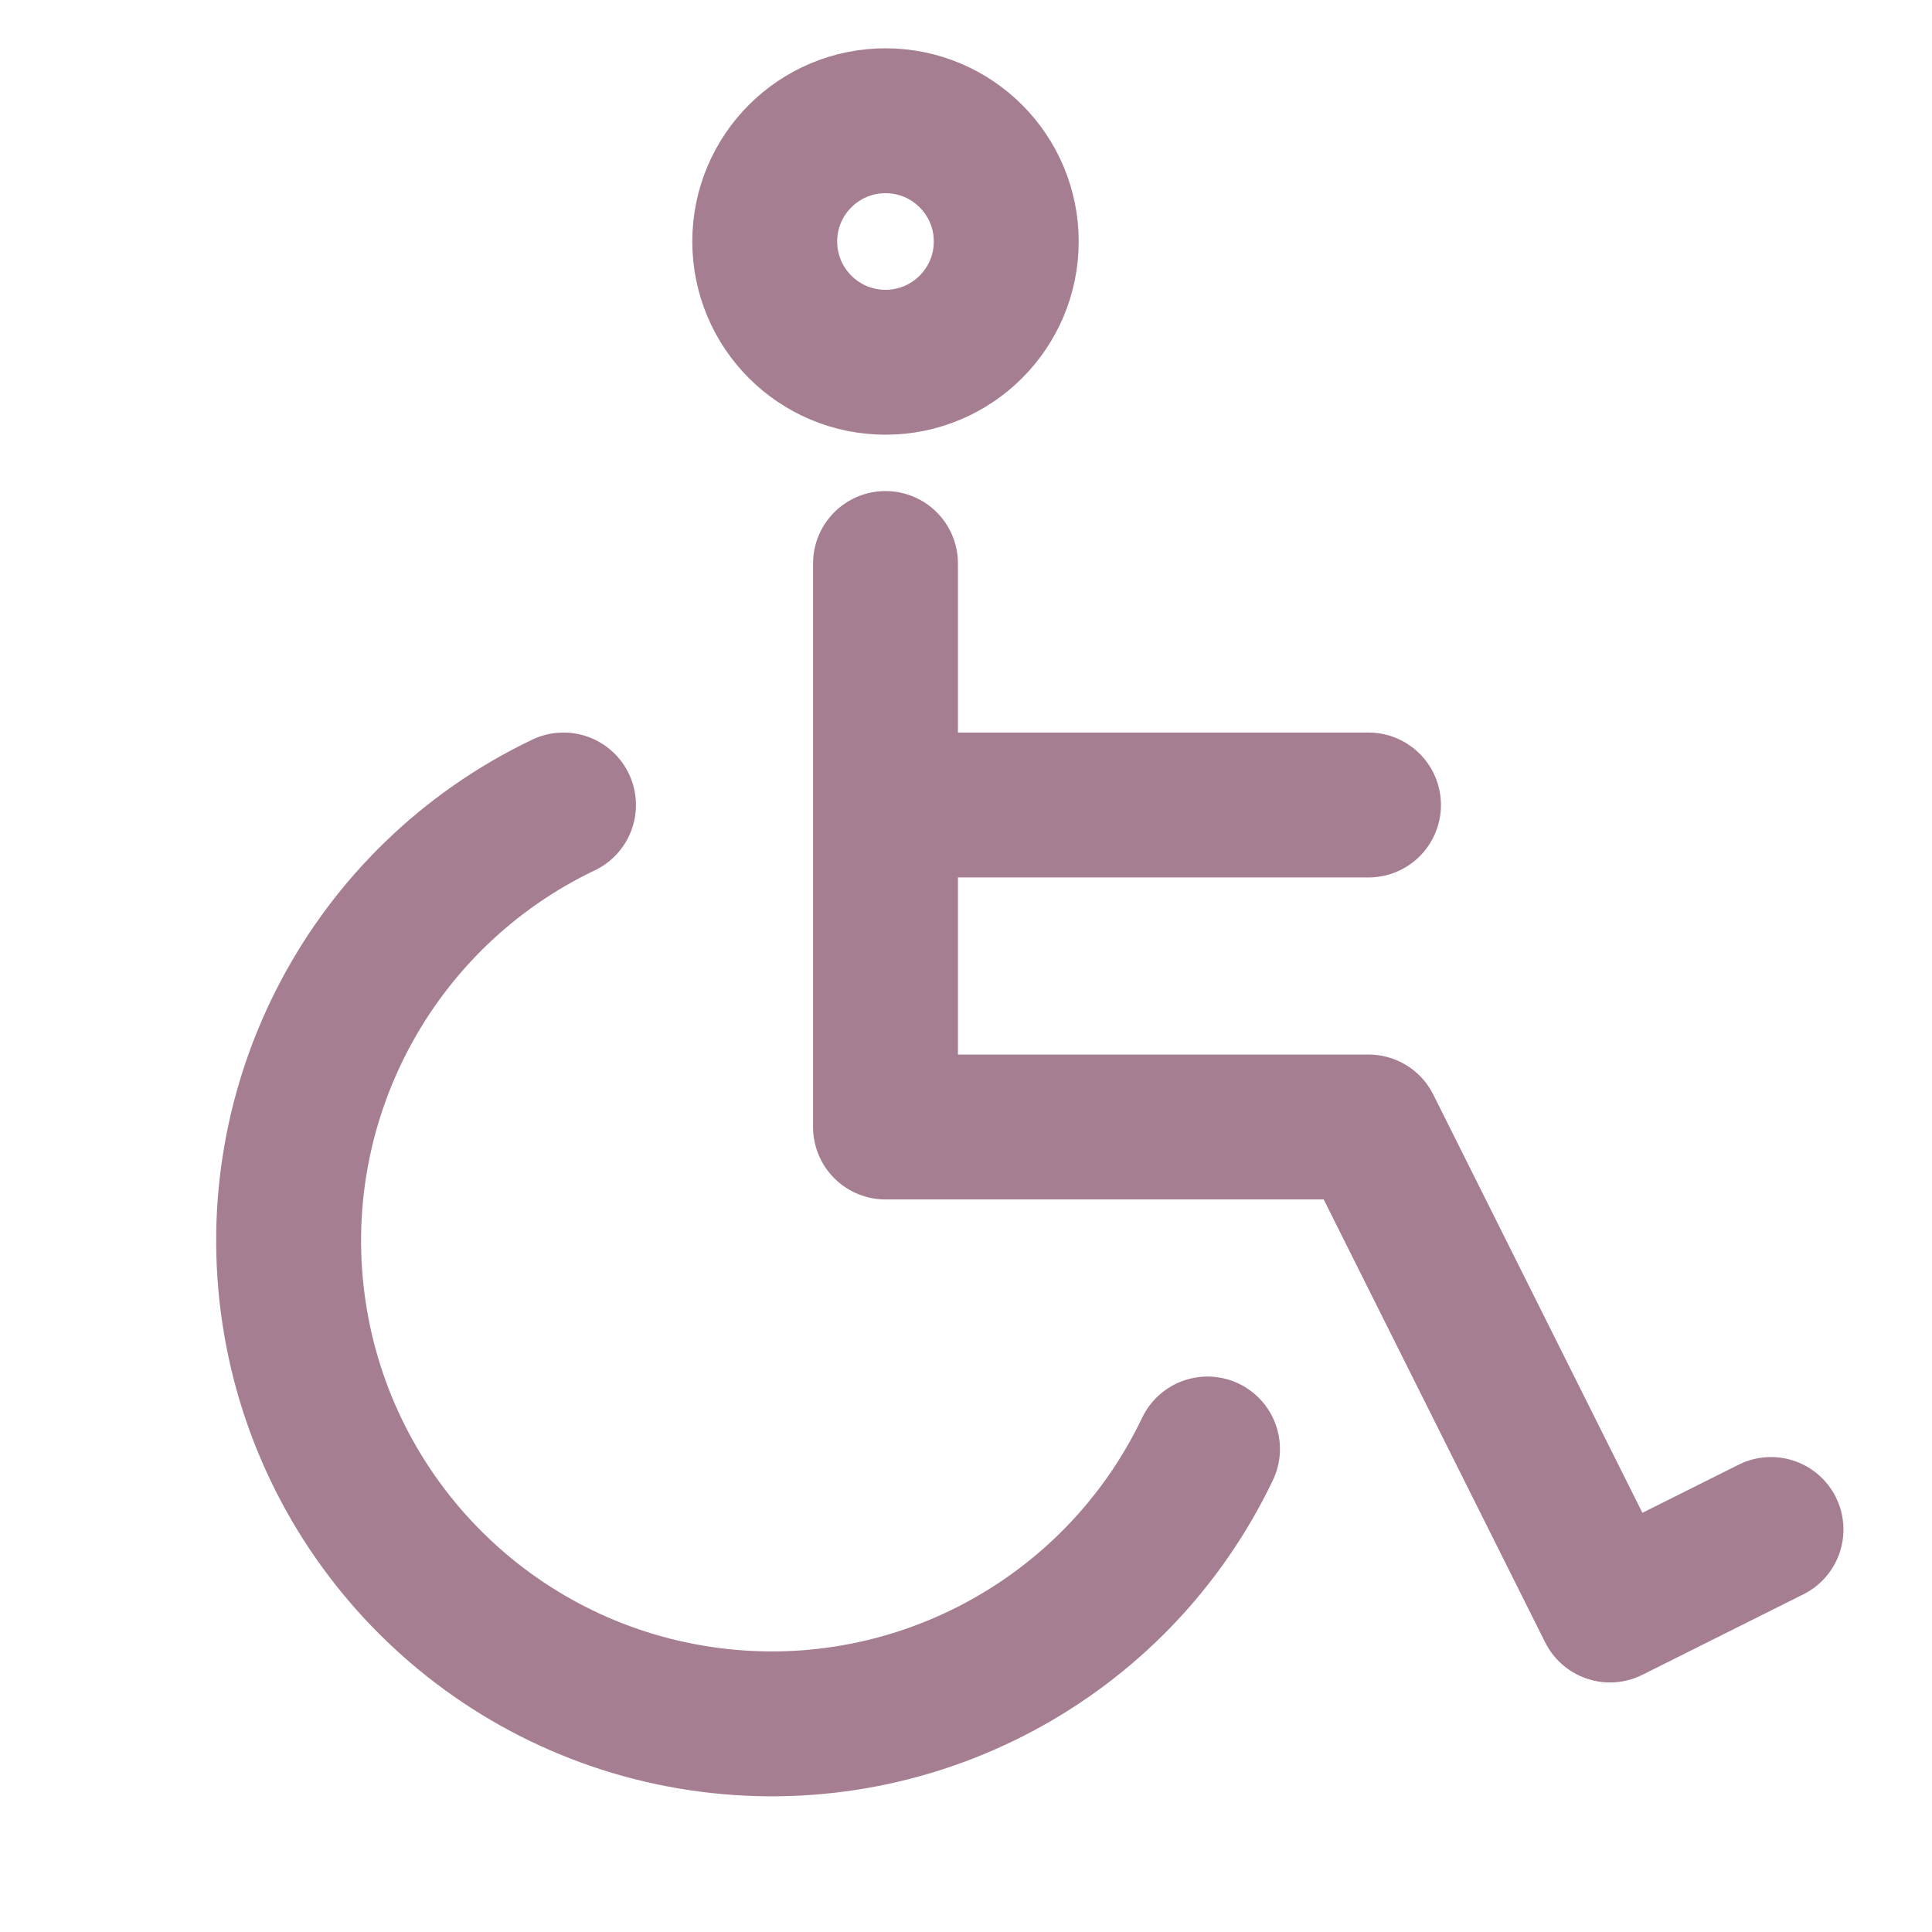
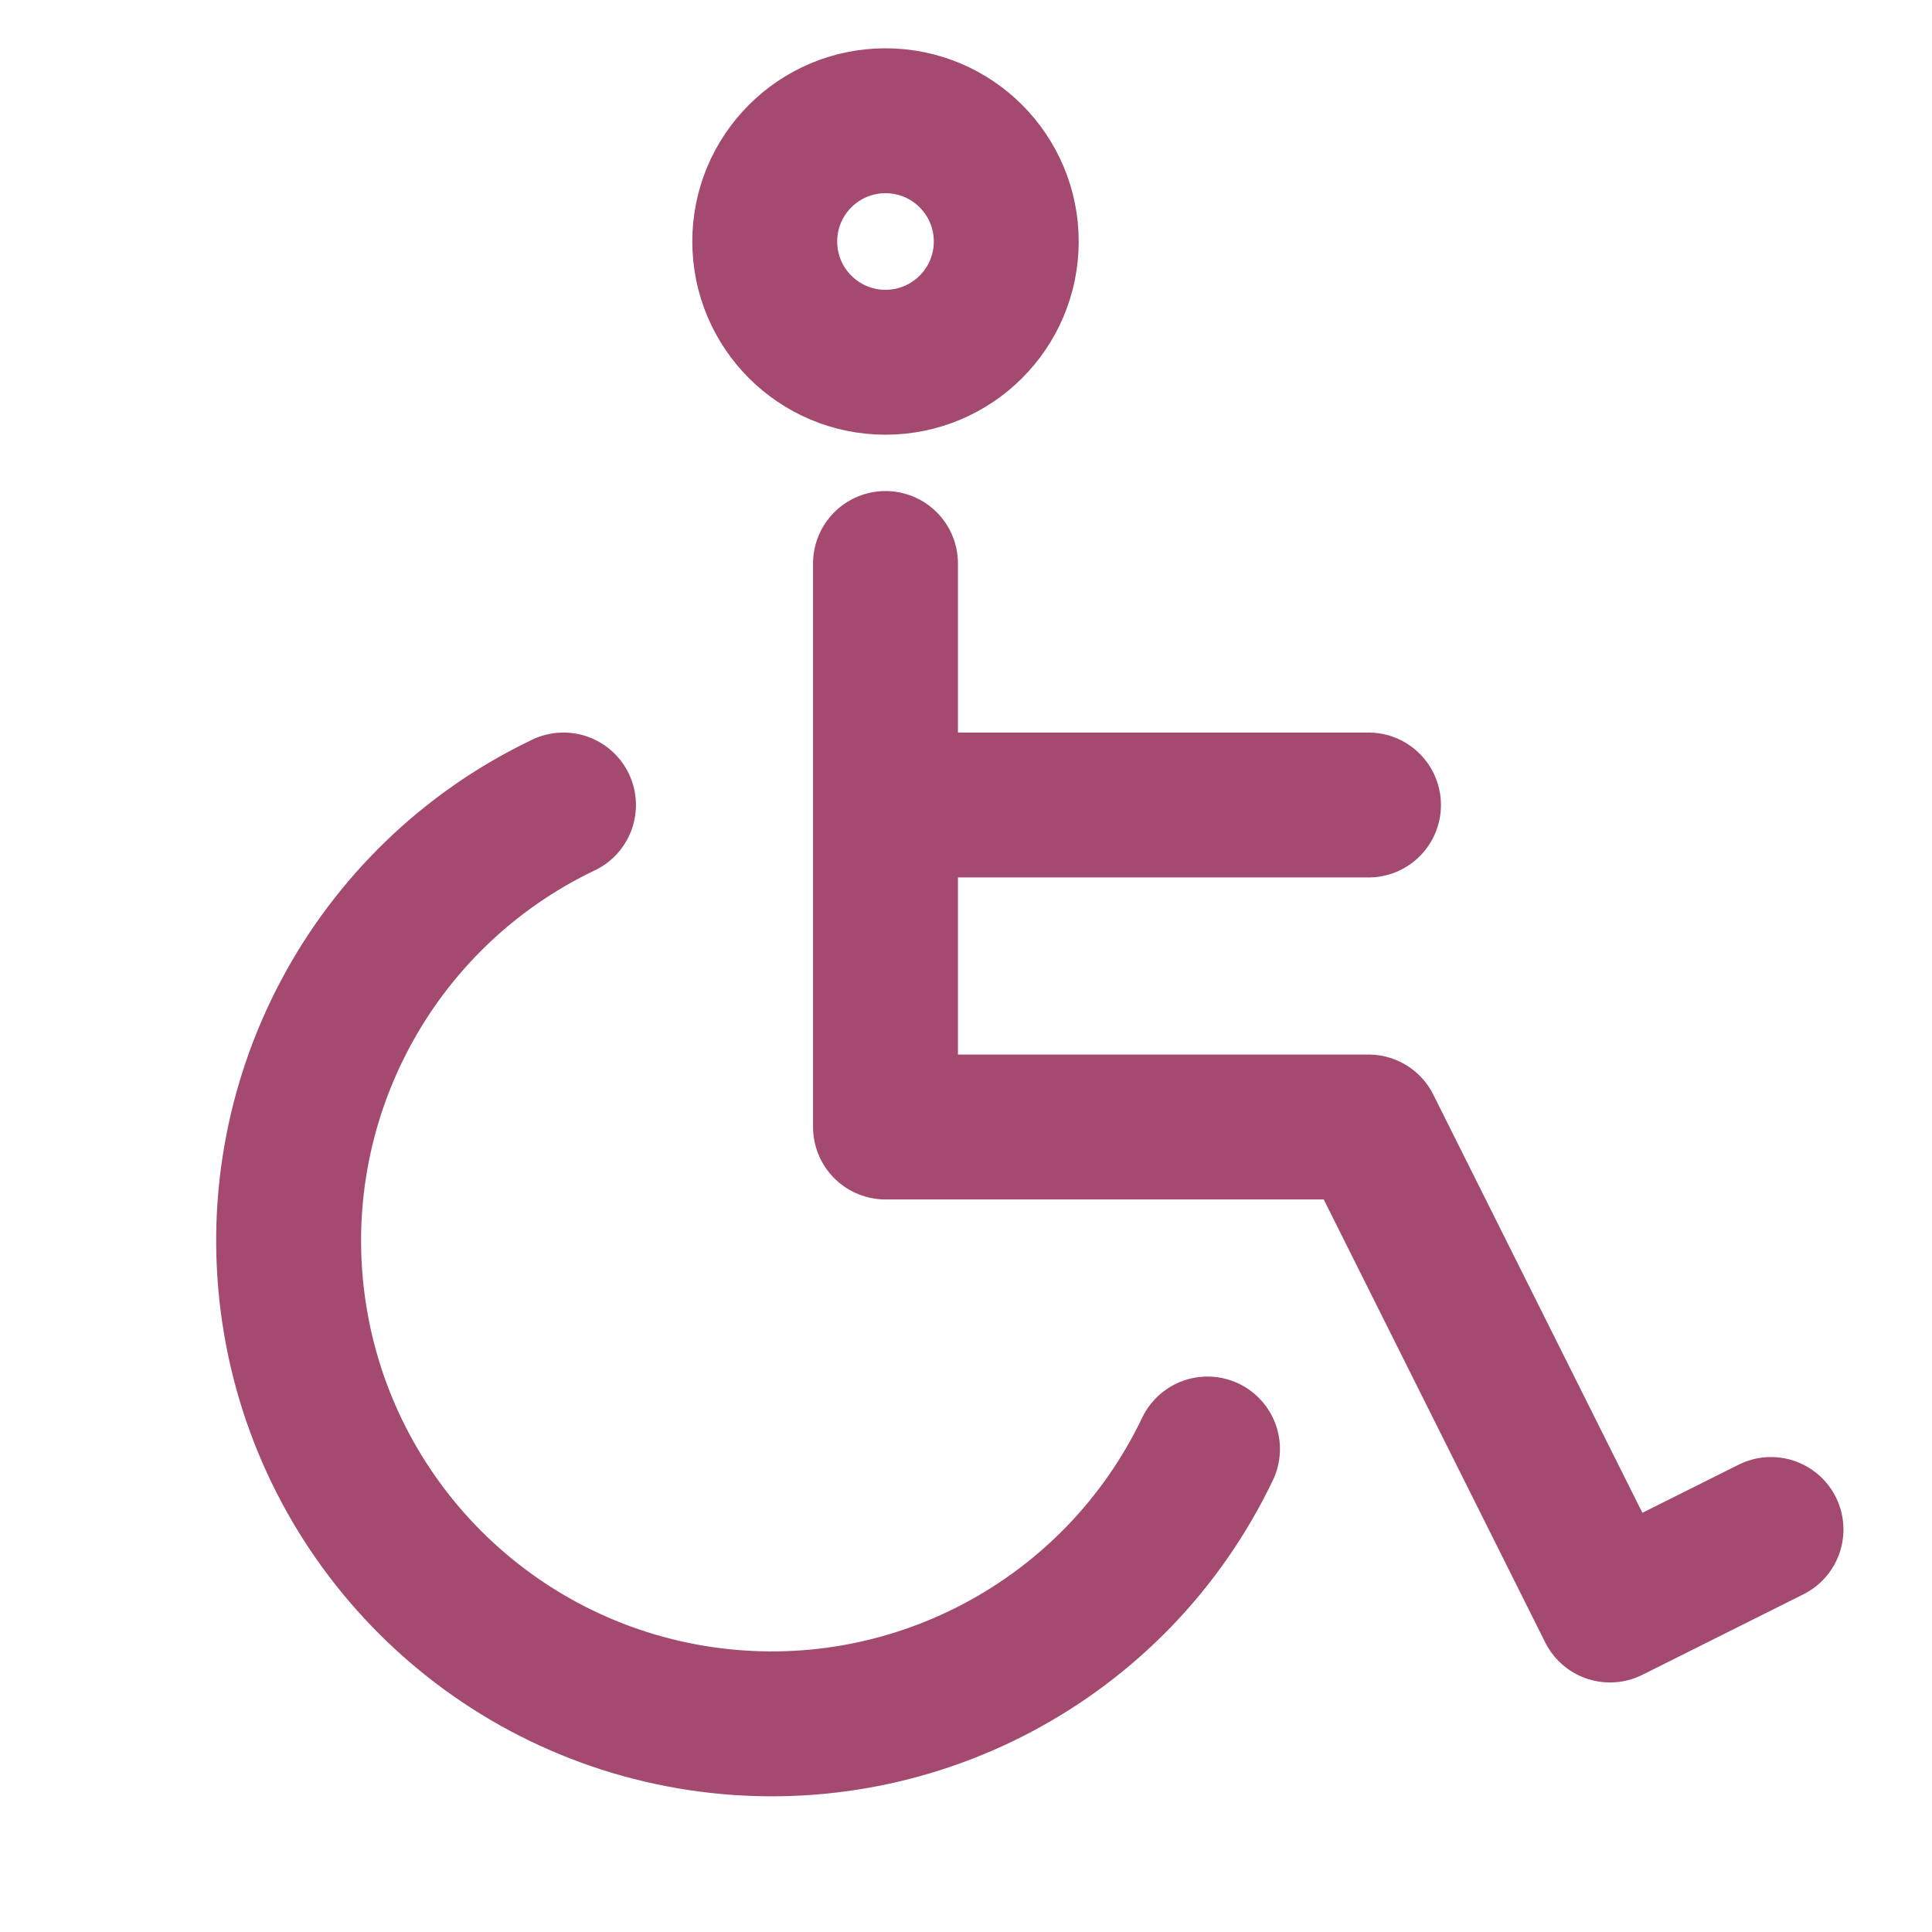
<svg xmlns="http://www.w3.org/2000/svg" width="48" height="48" viewBox="0 0 24 24">
-   <g fill="none" stroke="#A67E91" stroke-width="1.8" stroke-linecap="round" stroke-linejoin="round">
+   <g fill="none" stroke="#A44970" stroke-width="1.8" stroke-linecap="round" stroke-linejoin="round">
    <circle cx="11" cy="3" r="1.5" />
    <path d="M11 7v7h6l3 6 2-1M11 10h6M7 10a6 6 0 1 0 8 8" />
  </g>
</svg>
